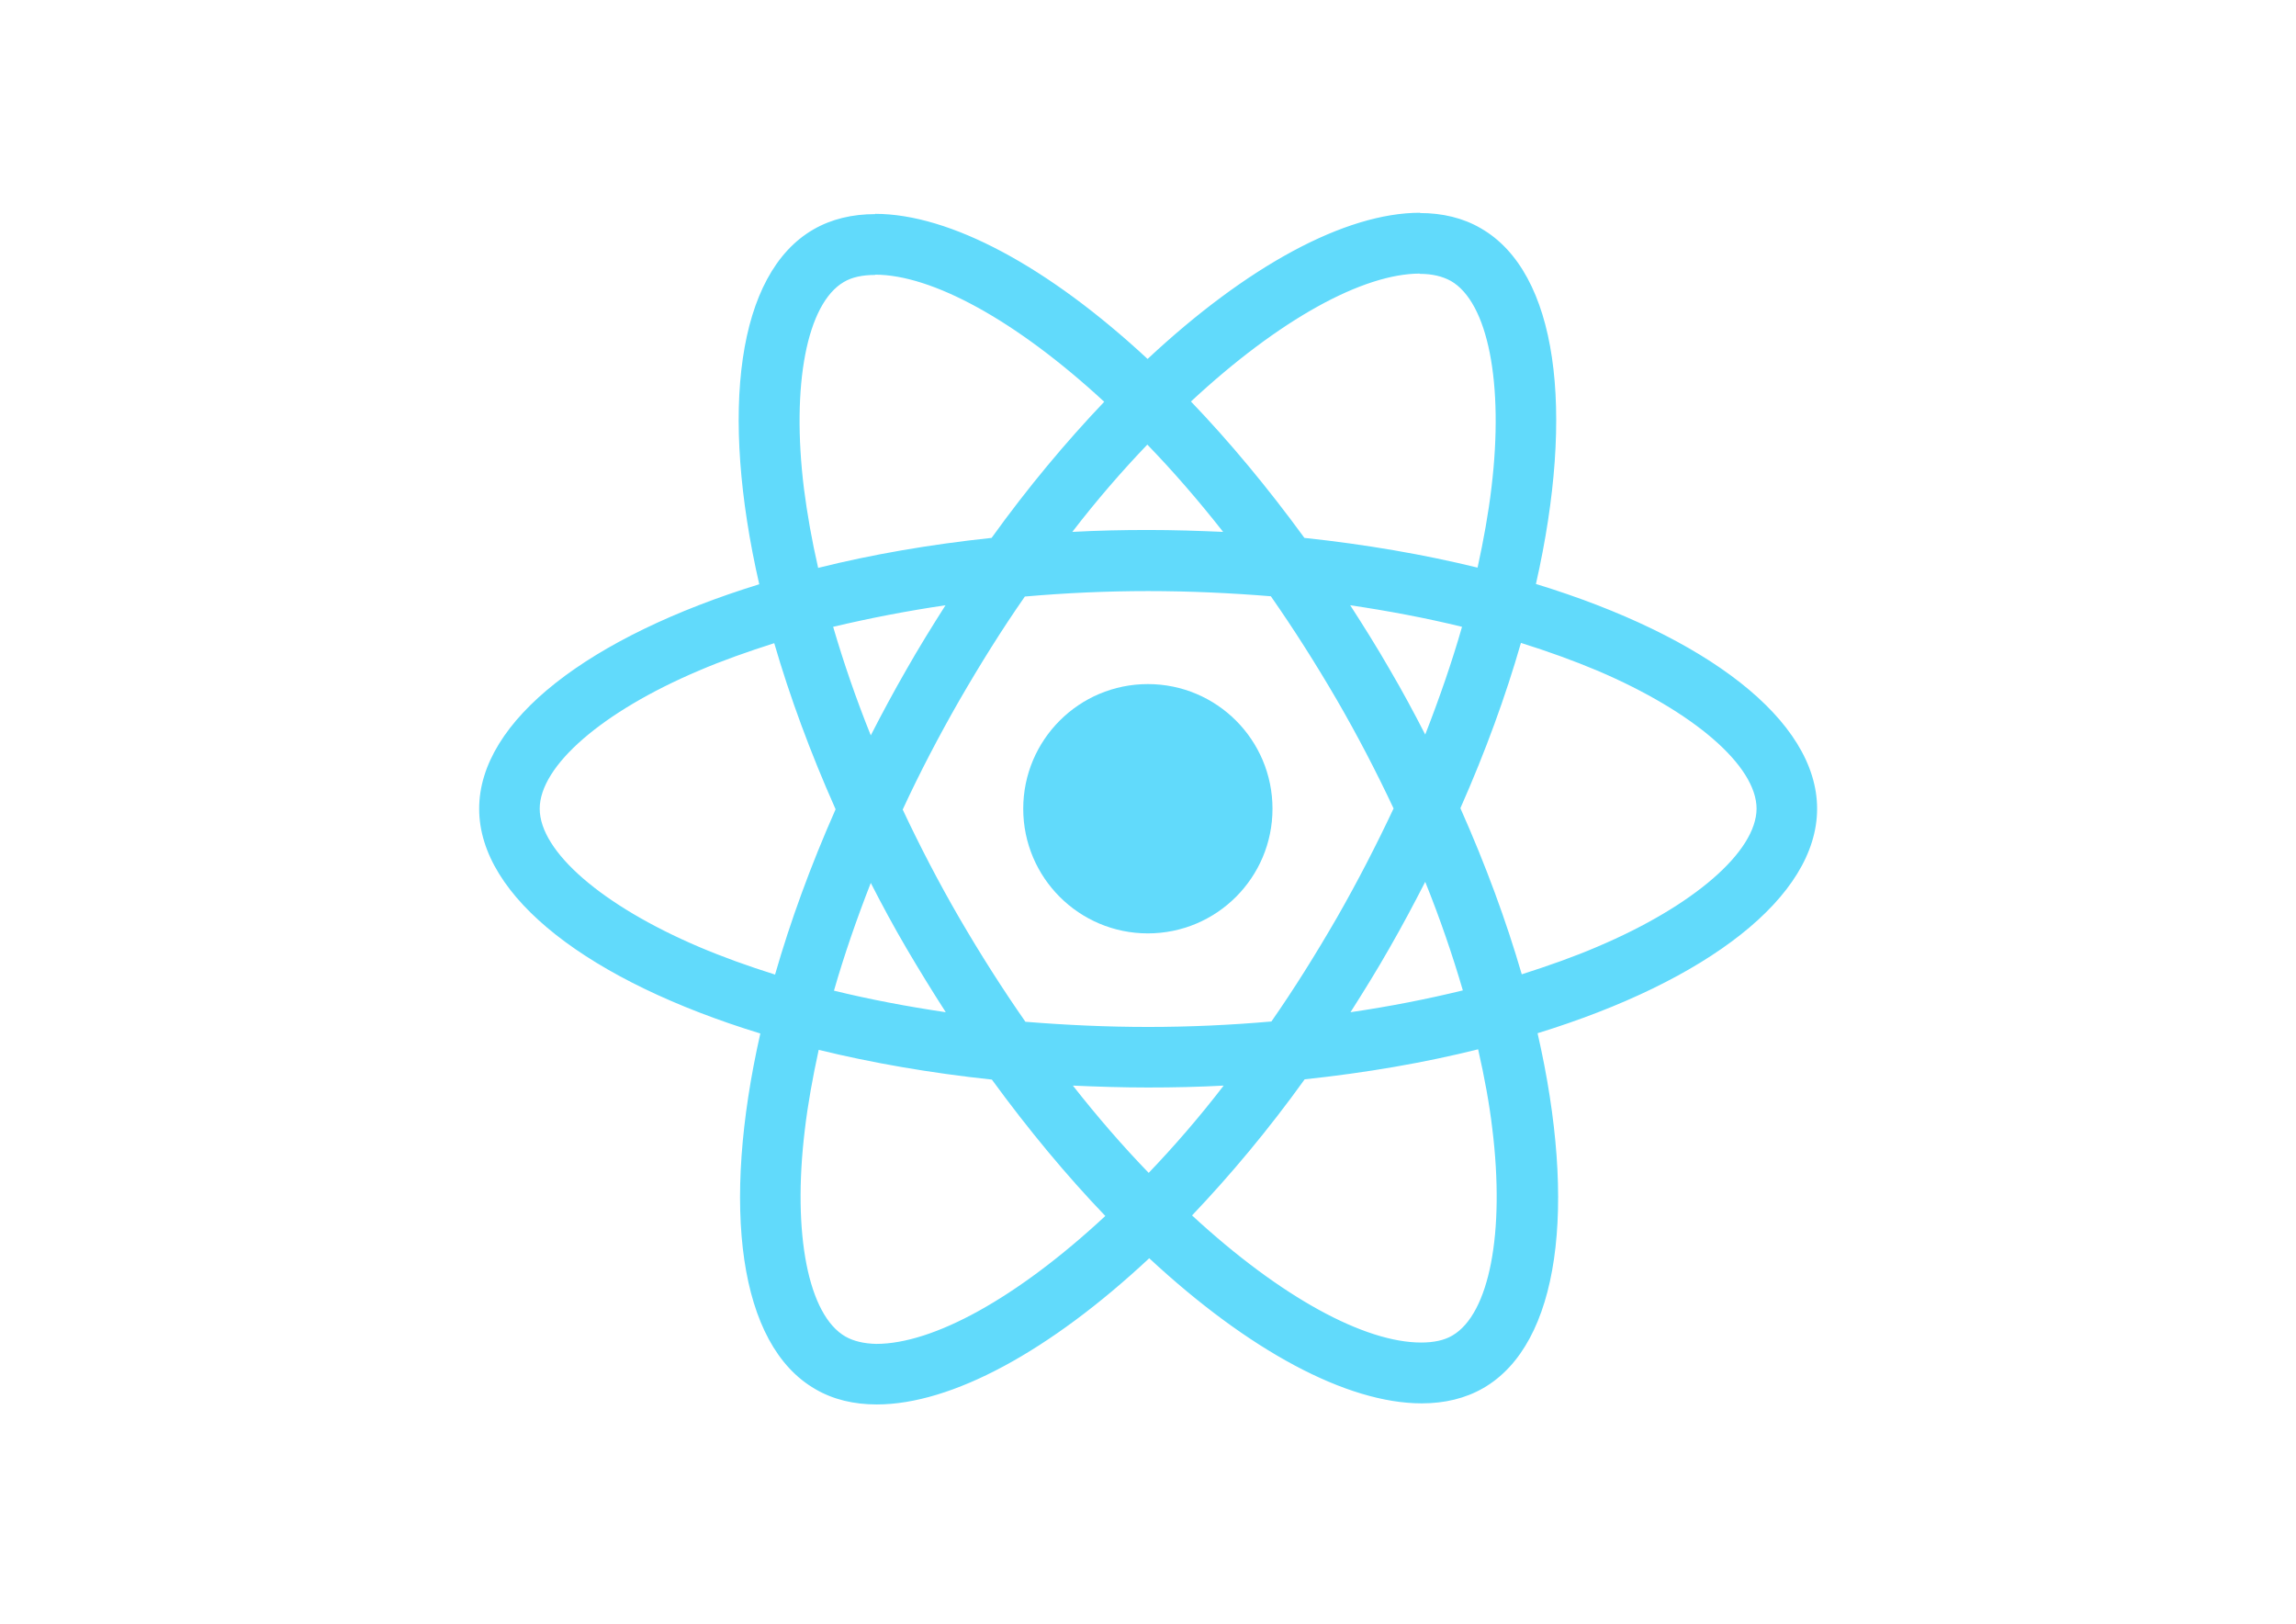
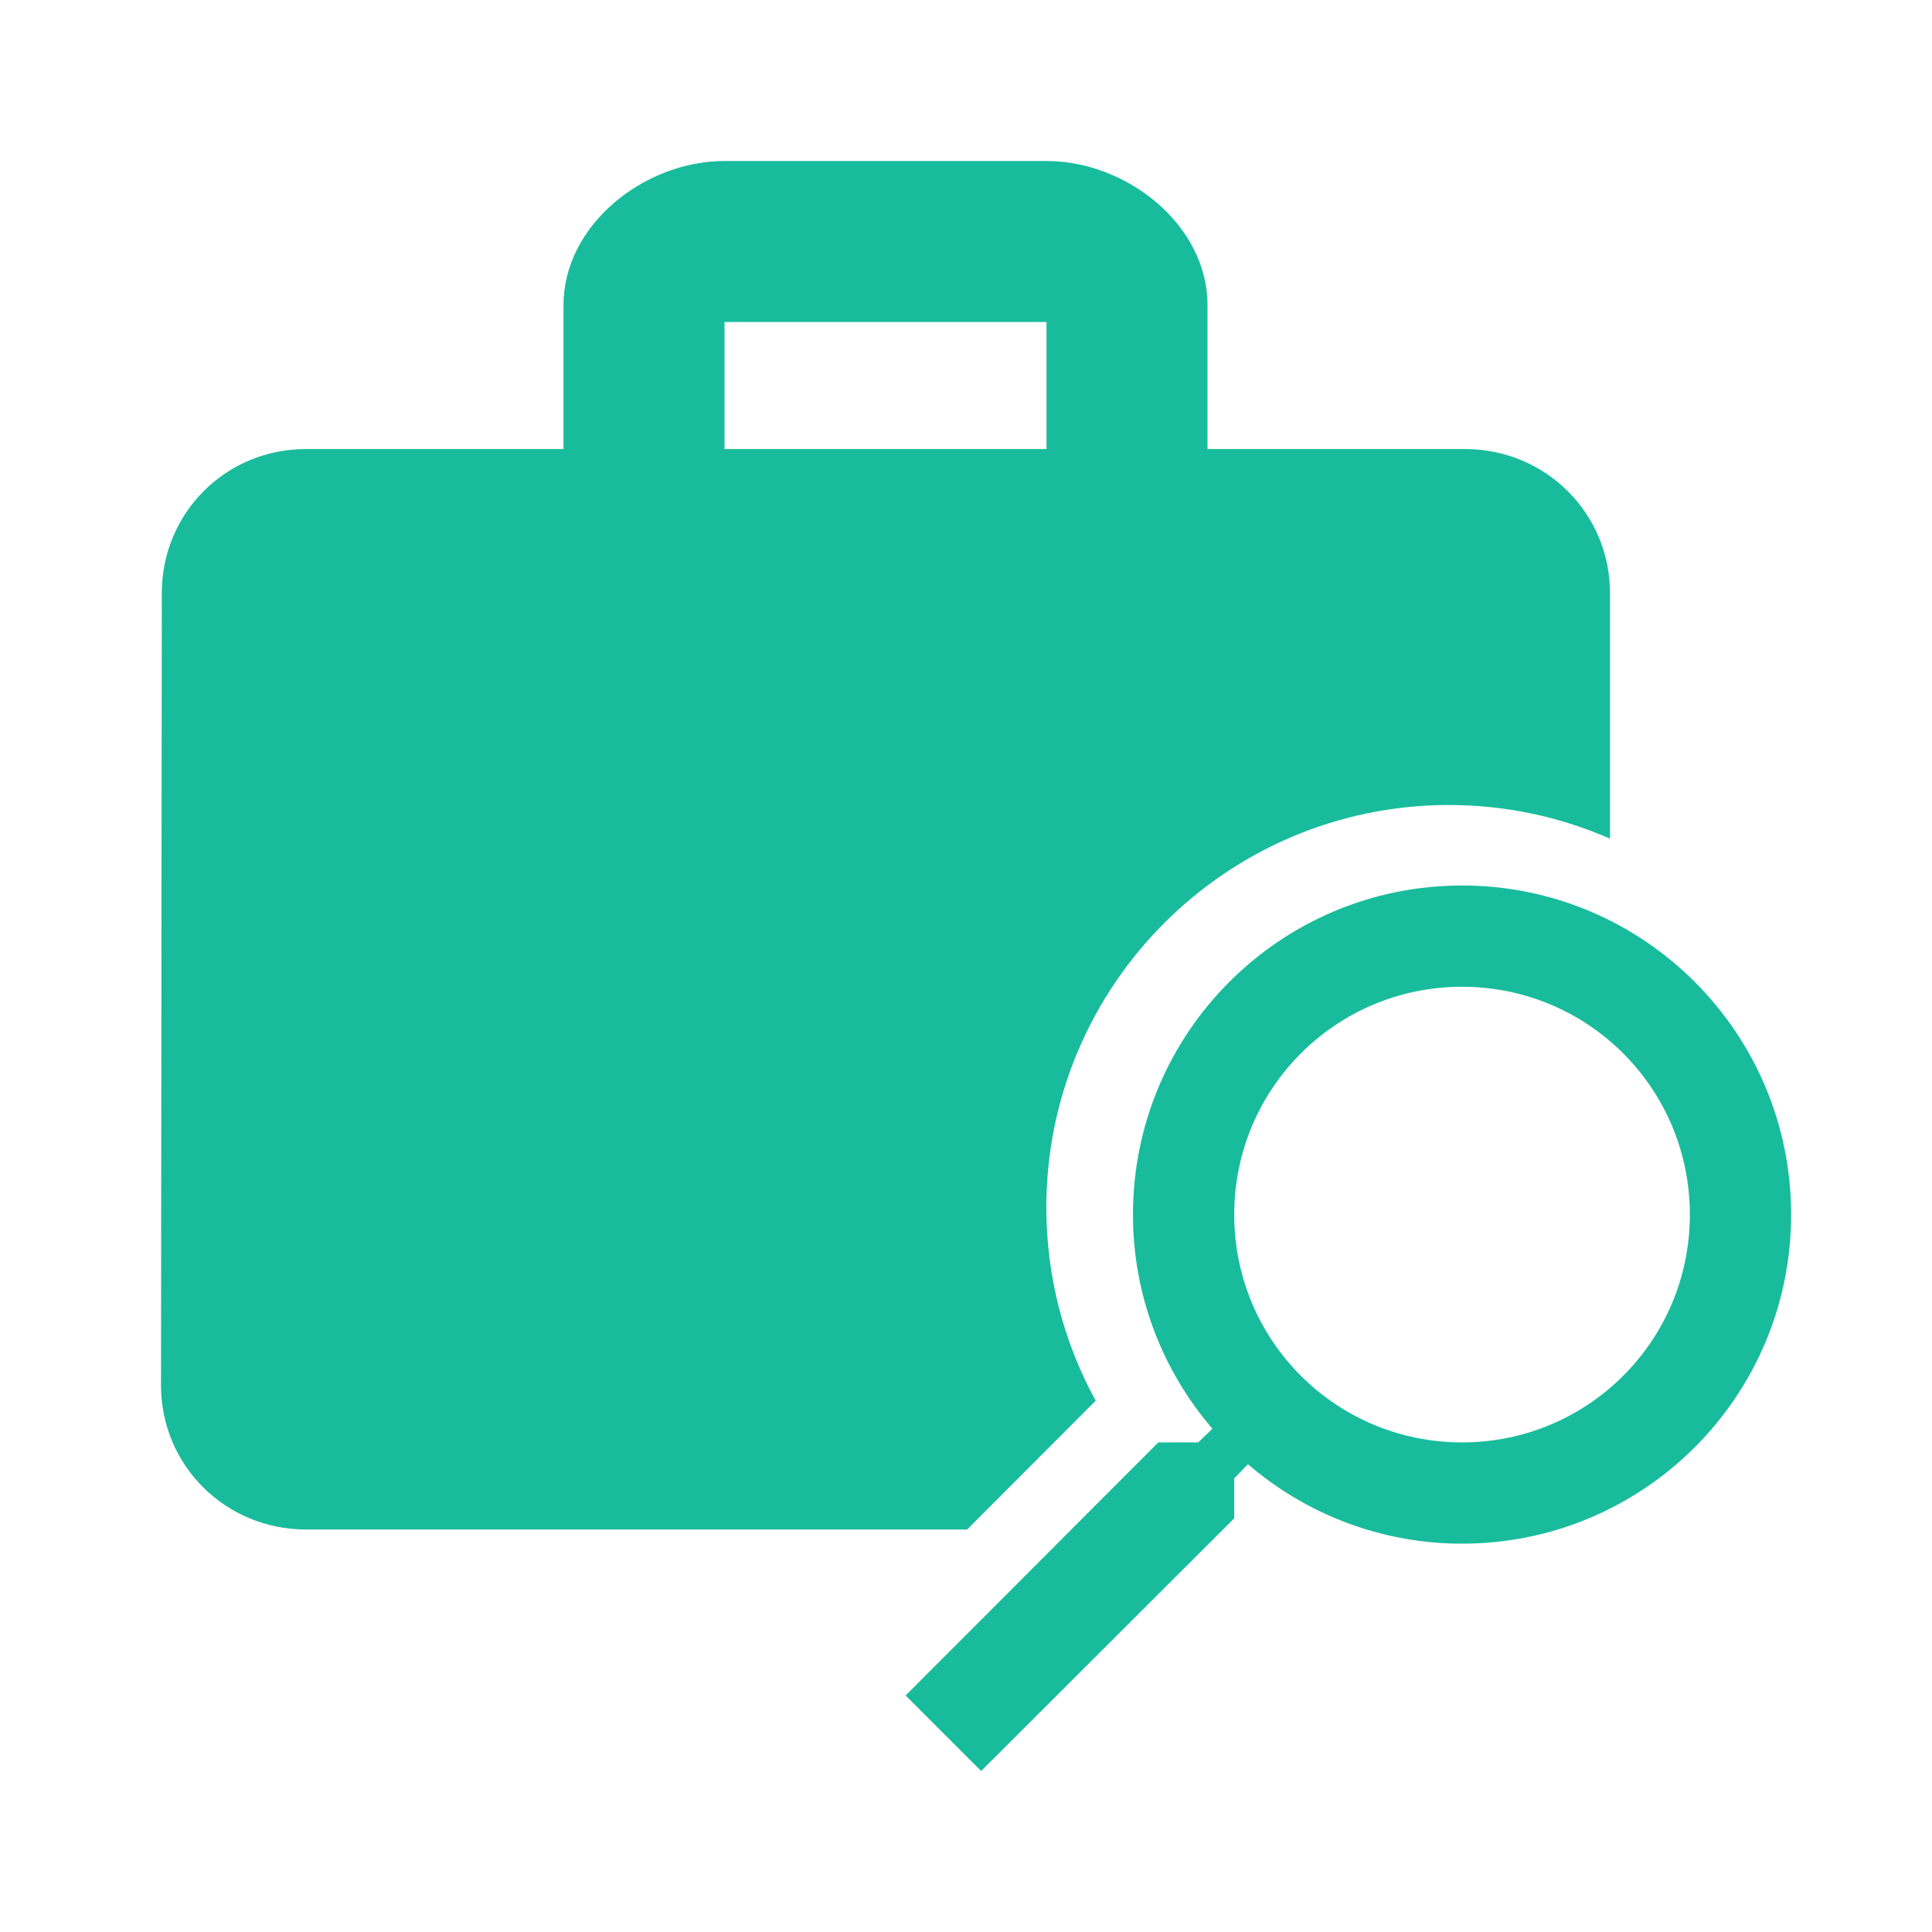
- <svg xmlns="http://www.w3.org/2000/svg" viewBox="0 0 841.9 595.3">
-   <g fill="#61DAFB">
-     <path d="M666.3 296.5c0-32.5-40.7-63.3-103.1-82.4 14.4-63.6 8-114.2-20.2-130.4-6.5-3.8-14.1-5.6-22.4-5.6v22.3c4.6 0 8.3.9 11.4 2.6 13.6 7.8 19.5 37.5 14.9 75.7-1.1 9.4-2.9 19.3-5.1 29.4-19.6-4.8-41-8.5-63.5-10.9-13.5-18.5-27.5-35.3-41.6-50 32.6-30.3 63.2-46.9 84-46.9V78c-27.5 0-63.5 19.6-99.9 53.6-36.4-33.8-72.4-53.2-99.9-53.2v22.3c20.7 0 51.4 16.5 84 46.6-14 14.7-28 31.4-41.3 49.9-22.6 2.4-44 6.1-63.6 11-2.3-10-4-19.7-5.2-29-4.7-38.2 1.1-67.9 14.6-75.8 3-1.8 6.9-2.6 11.5-2.6V78.5c-8.4 0-16 1.8-22.6 5.6-28.1 16.2-34.4 66.7-19.9 130.1-62.2 19.2-102.7 49.9-102.7 82.3 0 32.5 40.7 63.3 103.1 82.4-14.4 63.6-8 114.2 20.2 130.4 6.5 3.8 14.1 5.6 22.5 5.6 27.5 0 63.5-19.6 99.9-53.6 36.4 33.8 72.4 53.2 99.9 53.2 8.4 0 16-1.8 22.6-5.6 28.1-16.2 34.4-66.7 19.9-130.1 62-19.1 102.5-49.9 102.5-82.3zm-130.2-66.7c-3.7 12.9-8.3 26.2-13.5 39.5-4.1-8-8.4-16-13.1-24-4.6-8-9.5-15.8-14.4-23.4 14.2 2.1 27.9 4.7 41 7.9zm-45.8 106.5c-7.8 13.5-15.8 26.3-24.1 38.2-14.9 1.3-30 2-45.2 2-15.1 0-30.2-.7-45-1.9-8.3-11.9-16.4-24.6-24.2-38-7.6-13.1-14.5-26.4-20.8-39.8 6.2-13.4 13.2-26.8 20.7-39.9 7.8-13.5 15.8-26.3 24.1-38.2 14.9-1.3 30-2 45.2-2 15.1 0 30.2.7 45 1.9 8.3 11.9 16.4 24.6 24.2 38 7.6 13.1 14.5 26.4 20.8 39.8-6.3 13.4-13.2 26.8-20.7 39.9zm32.3-13c5.4 13.4 10 26.8 13.8 39.8-13.1 3.2-26.9 5.9-41.2 8 4.9-7.7 9.8-15.6 14.4-23.7 4.6-8 8.9-16.1 13-24.1zM421.2 430c-9.3-9.6-18.6-20.3-27.8-32 9 .4 18.2.7 27.5.7 9.4 0 18.7-.2 27.8-.7-9 11.7-18.3 22.4-27.5 32zm-74.4-58.9c-14.2-2.1-27.9-4.7-41-7.9 3.7-12.9 8.3-26.2 13.5-39.5 4.1 8 8.4 16 13.1 24 4.7 8 9.5 15.8 14.4 23.4zM420.7 163c9.3 9.6 18.6 20.3 27.8 32-9-.4-18.2-.7-27.5-.7-9.4 0-18.7.2-27.8.7 9-11.7 18.3-22.4 27.5-32zm-74 58.9c-4.9 7.7-9.8 15.6-14.4 23.7-4.6 8-8.9 16-13 24-5.4-13.4-10-26.8-13.8-39.8 13.1-3.1 26.9-5.8 41.2-7.9zm-90.5 125.2c-35.4-15.1-58.3-34.9-58.3-50.6 0-15.7 22.9-35.6 58.3-50.6 8.6-3.7 18-7 27.7-10.1 5.7 19.6 13.2 40 22.5 60.9-9.2 20.8-16.6 41.1-22.2 60.6-9.9-3.1-19.3-6.5-28-10.2zM310 490c-13.6-7.8-19.5-37.5-14.9-75.7 1.1-9.4 2.9-19.3 5.1-29.4 19.6 4.8 41 8.5 63.5 10.9 13.5 18.5 27.5 35.3 41.6 50-32.6 30.3-63.2 46.9-84 46.9-4.5-.1-8.3-1-11.3-2.7zm237.2-76.2c4.7 38.2-1.1 67.9-14.6 75.8-3 1.8-6.9 2.6-11.5 2.6-20.7 0-51.4-16.5-84-46.6 14-14.7 28-31.4 41.3-49.9 22.6-2.4 44-6.1 63.6-11 2.3 10.1 4.1 19.8 5.2 29.1zm38.5-66.7c-8.6 3.7-18 7-27.7 10.1-5.7-19.6-13.2-40-22.5-60.9 9.2-20.8 16.6-41.1 22.2-60.6 9.9 3.1 19.3 6.5 28.1 10.2 35.4 15.1 58.3 34.9 58.3 50.6-.1 15.7-23 35.6-58.4 50.6zM320.8 78.4z" />
-     <circle cx="420.9" cy="296.5" r="45.7" />
-     <path d="M520.5 78.1z" />
-   </g>
+ <svg xmlns="http://www.w3.org/2000/svg" viewBox="0 0 24 24" fill-rule="evenodd" clip-rule="evenodd" stroke-linejoin="round" stroke-miterlimit="1.414" fill="#18bc9c">
+   <path d="M 9 2 C 8.001 2 7 2.796 7 3.789 L 7 5.578 L 3.801 5.578 C 2.802 5.578 2.01 6.374 2.01 7.367 L 2 17.211 C 2 18.204 2.802 19 3.801 19 L 12.014 19 L 13.611 17.4 C 13.221 16.688 12.998 15.87 12.998 15 C 12.998 12.241 15.24 10 18 10 C 18.711 10 19.387 10.15 20 10.418 L 20 7.367 C 20 6.374 19.198 5.578 18.199 5.578 L 15 5.578 L 15 3.789 C 15 2.796 13.999 2 13 2 L 9 2 z M 9 4 L 13 4 L 13 5.578 L 9 5.578 L 9 4 z M 18.162 11 C 15.904 11 14.074 12.83 14.074 15.088 C 14.074 16.101 14.445 17.031 15.061 17.748 L 14.885 17.918 L 14.389 17.918 L 11.25 21.062 L 12.188 22 L 15.332 18.861 L 15.332 18.365 L 15.502 18.189 C 16.219 18.805 17.149 19.176 18.162 19.176 C 20.42 19.176 22.25 17.346 22.25 15.088 C 22.25 12.83 20.42 11 18.162 11 z M 18.162 12.258 C 19.728 12.258 20.992 13.522 20.992 15.088 C 20.992 16.654 19.728 17.918 18.162 17.918 C 16.596 17.918 15.332 16.654 15.332 15.088 C 15.332 13.522 16.596 12.258 18.162 12.258 z" />
</svg>
